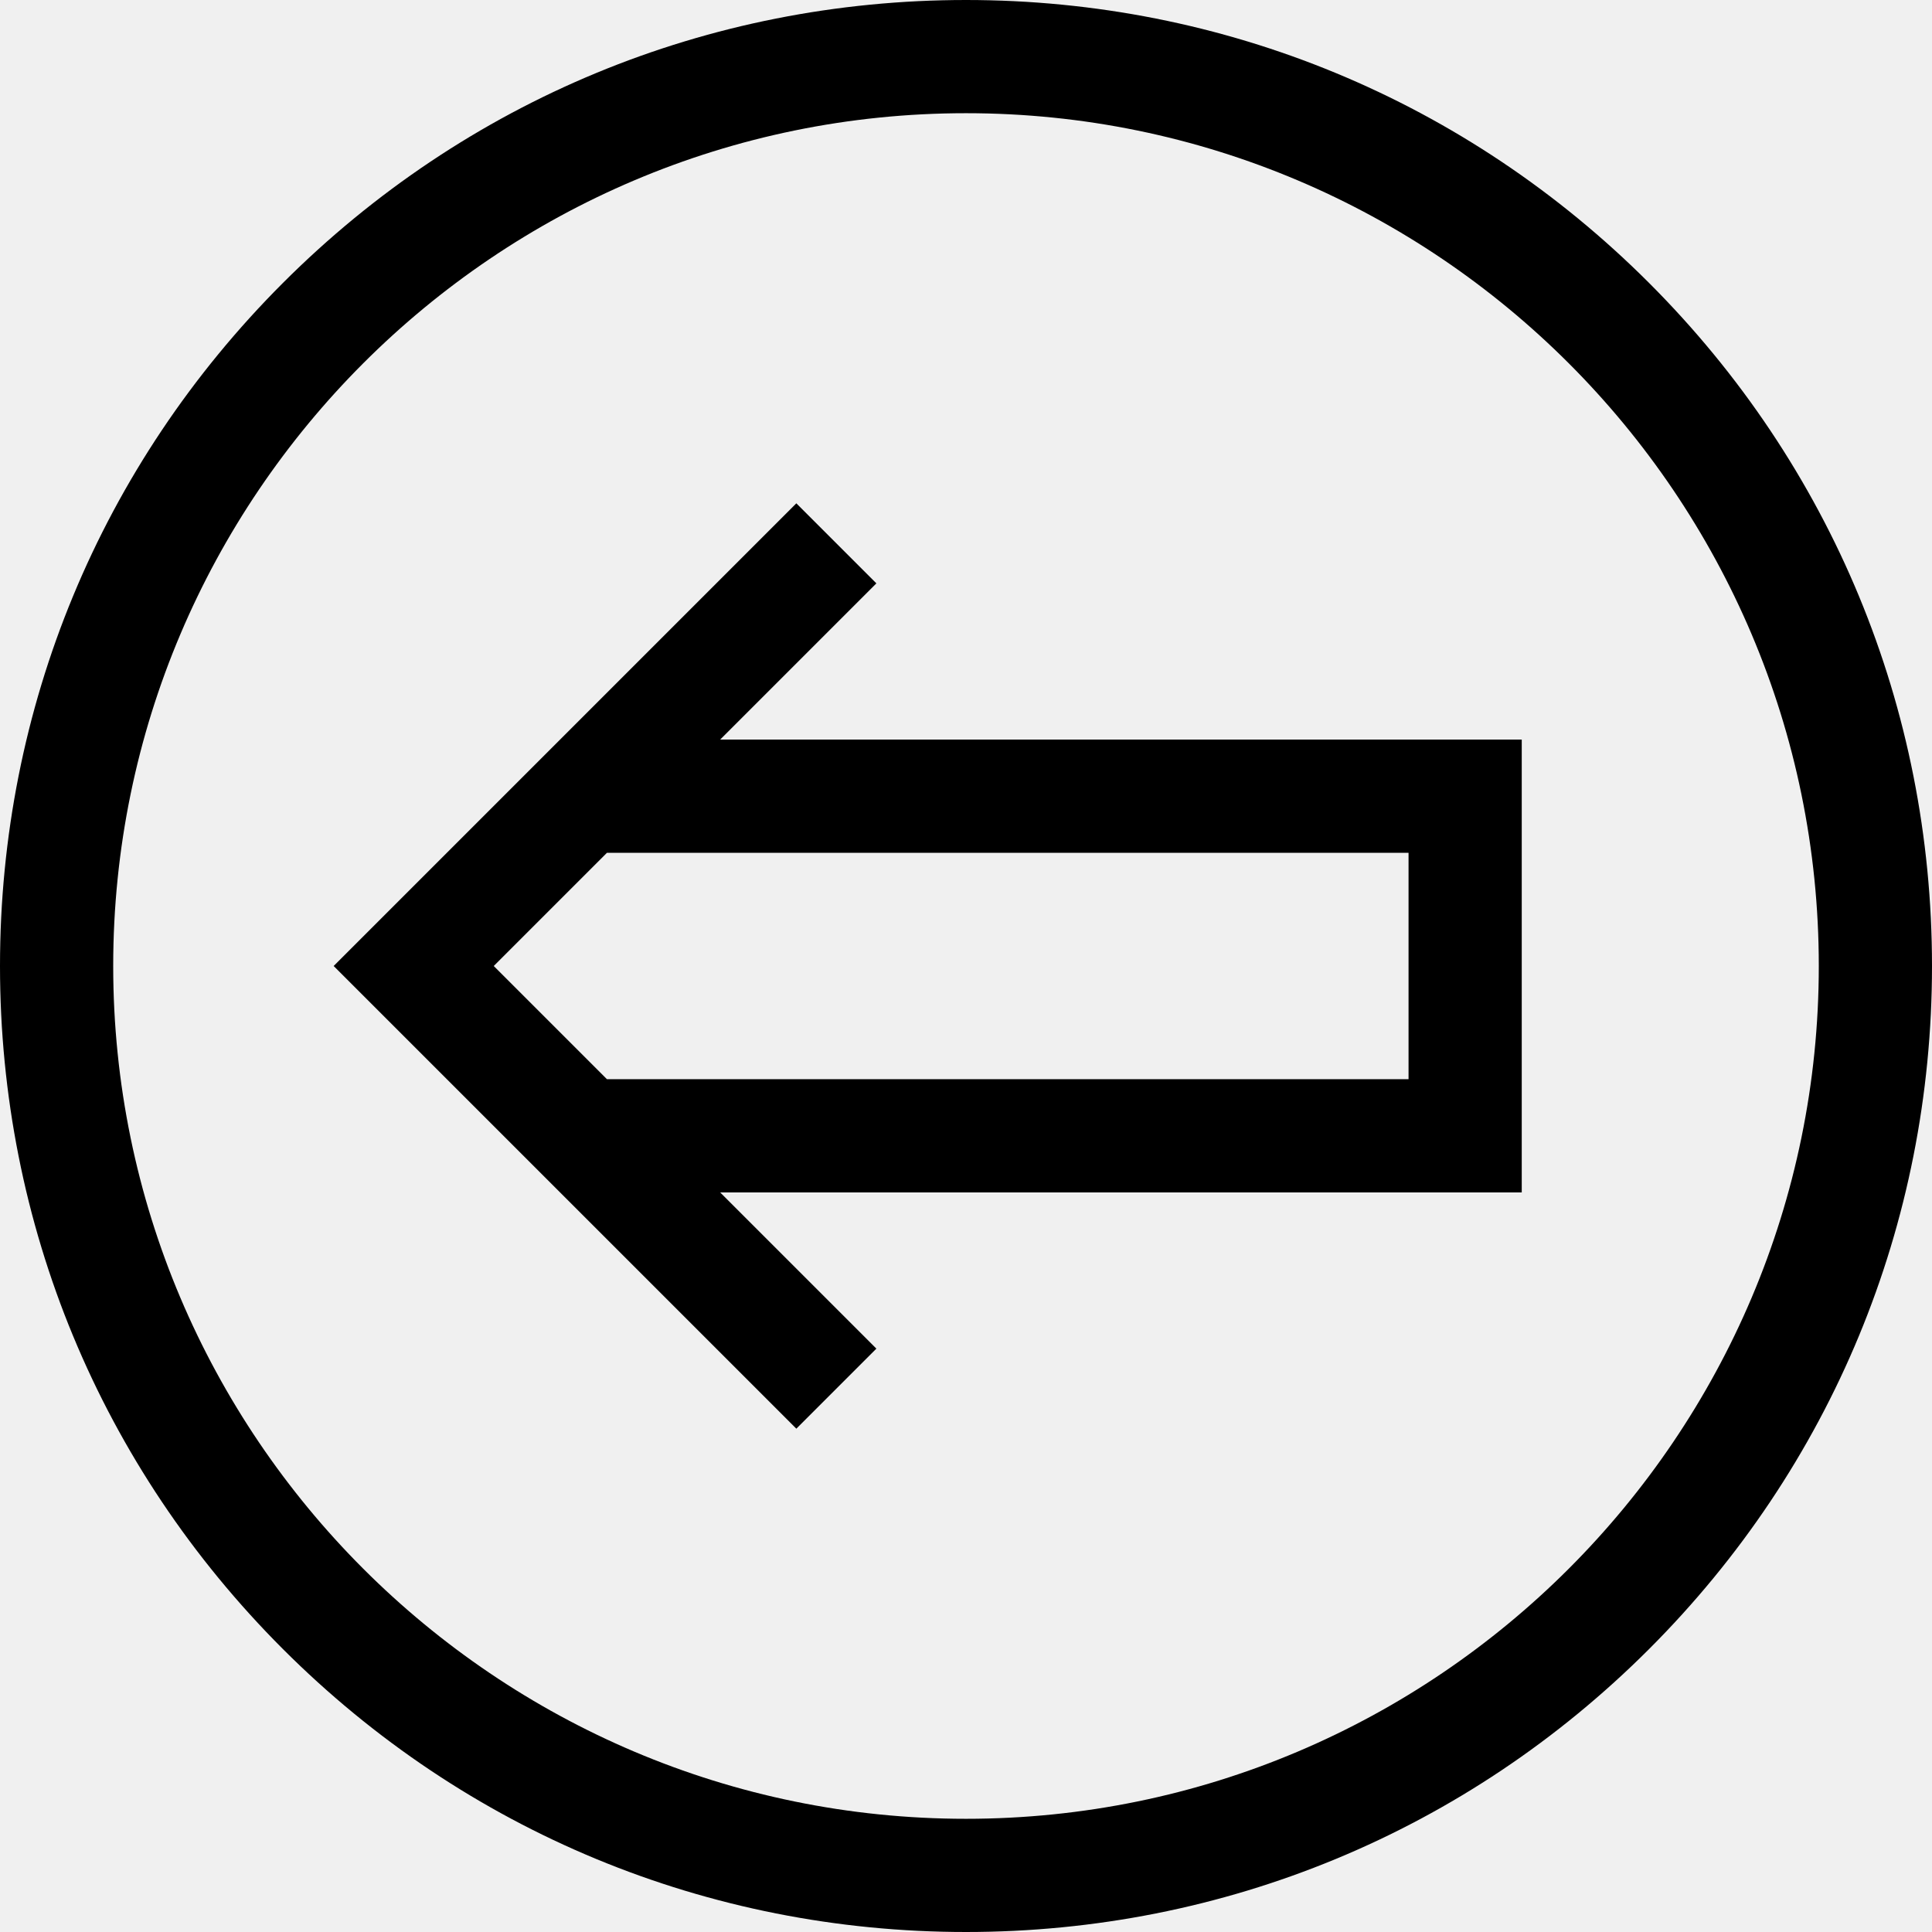
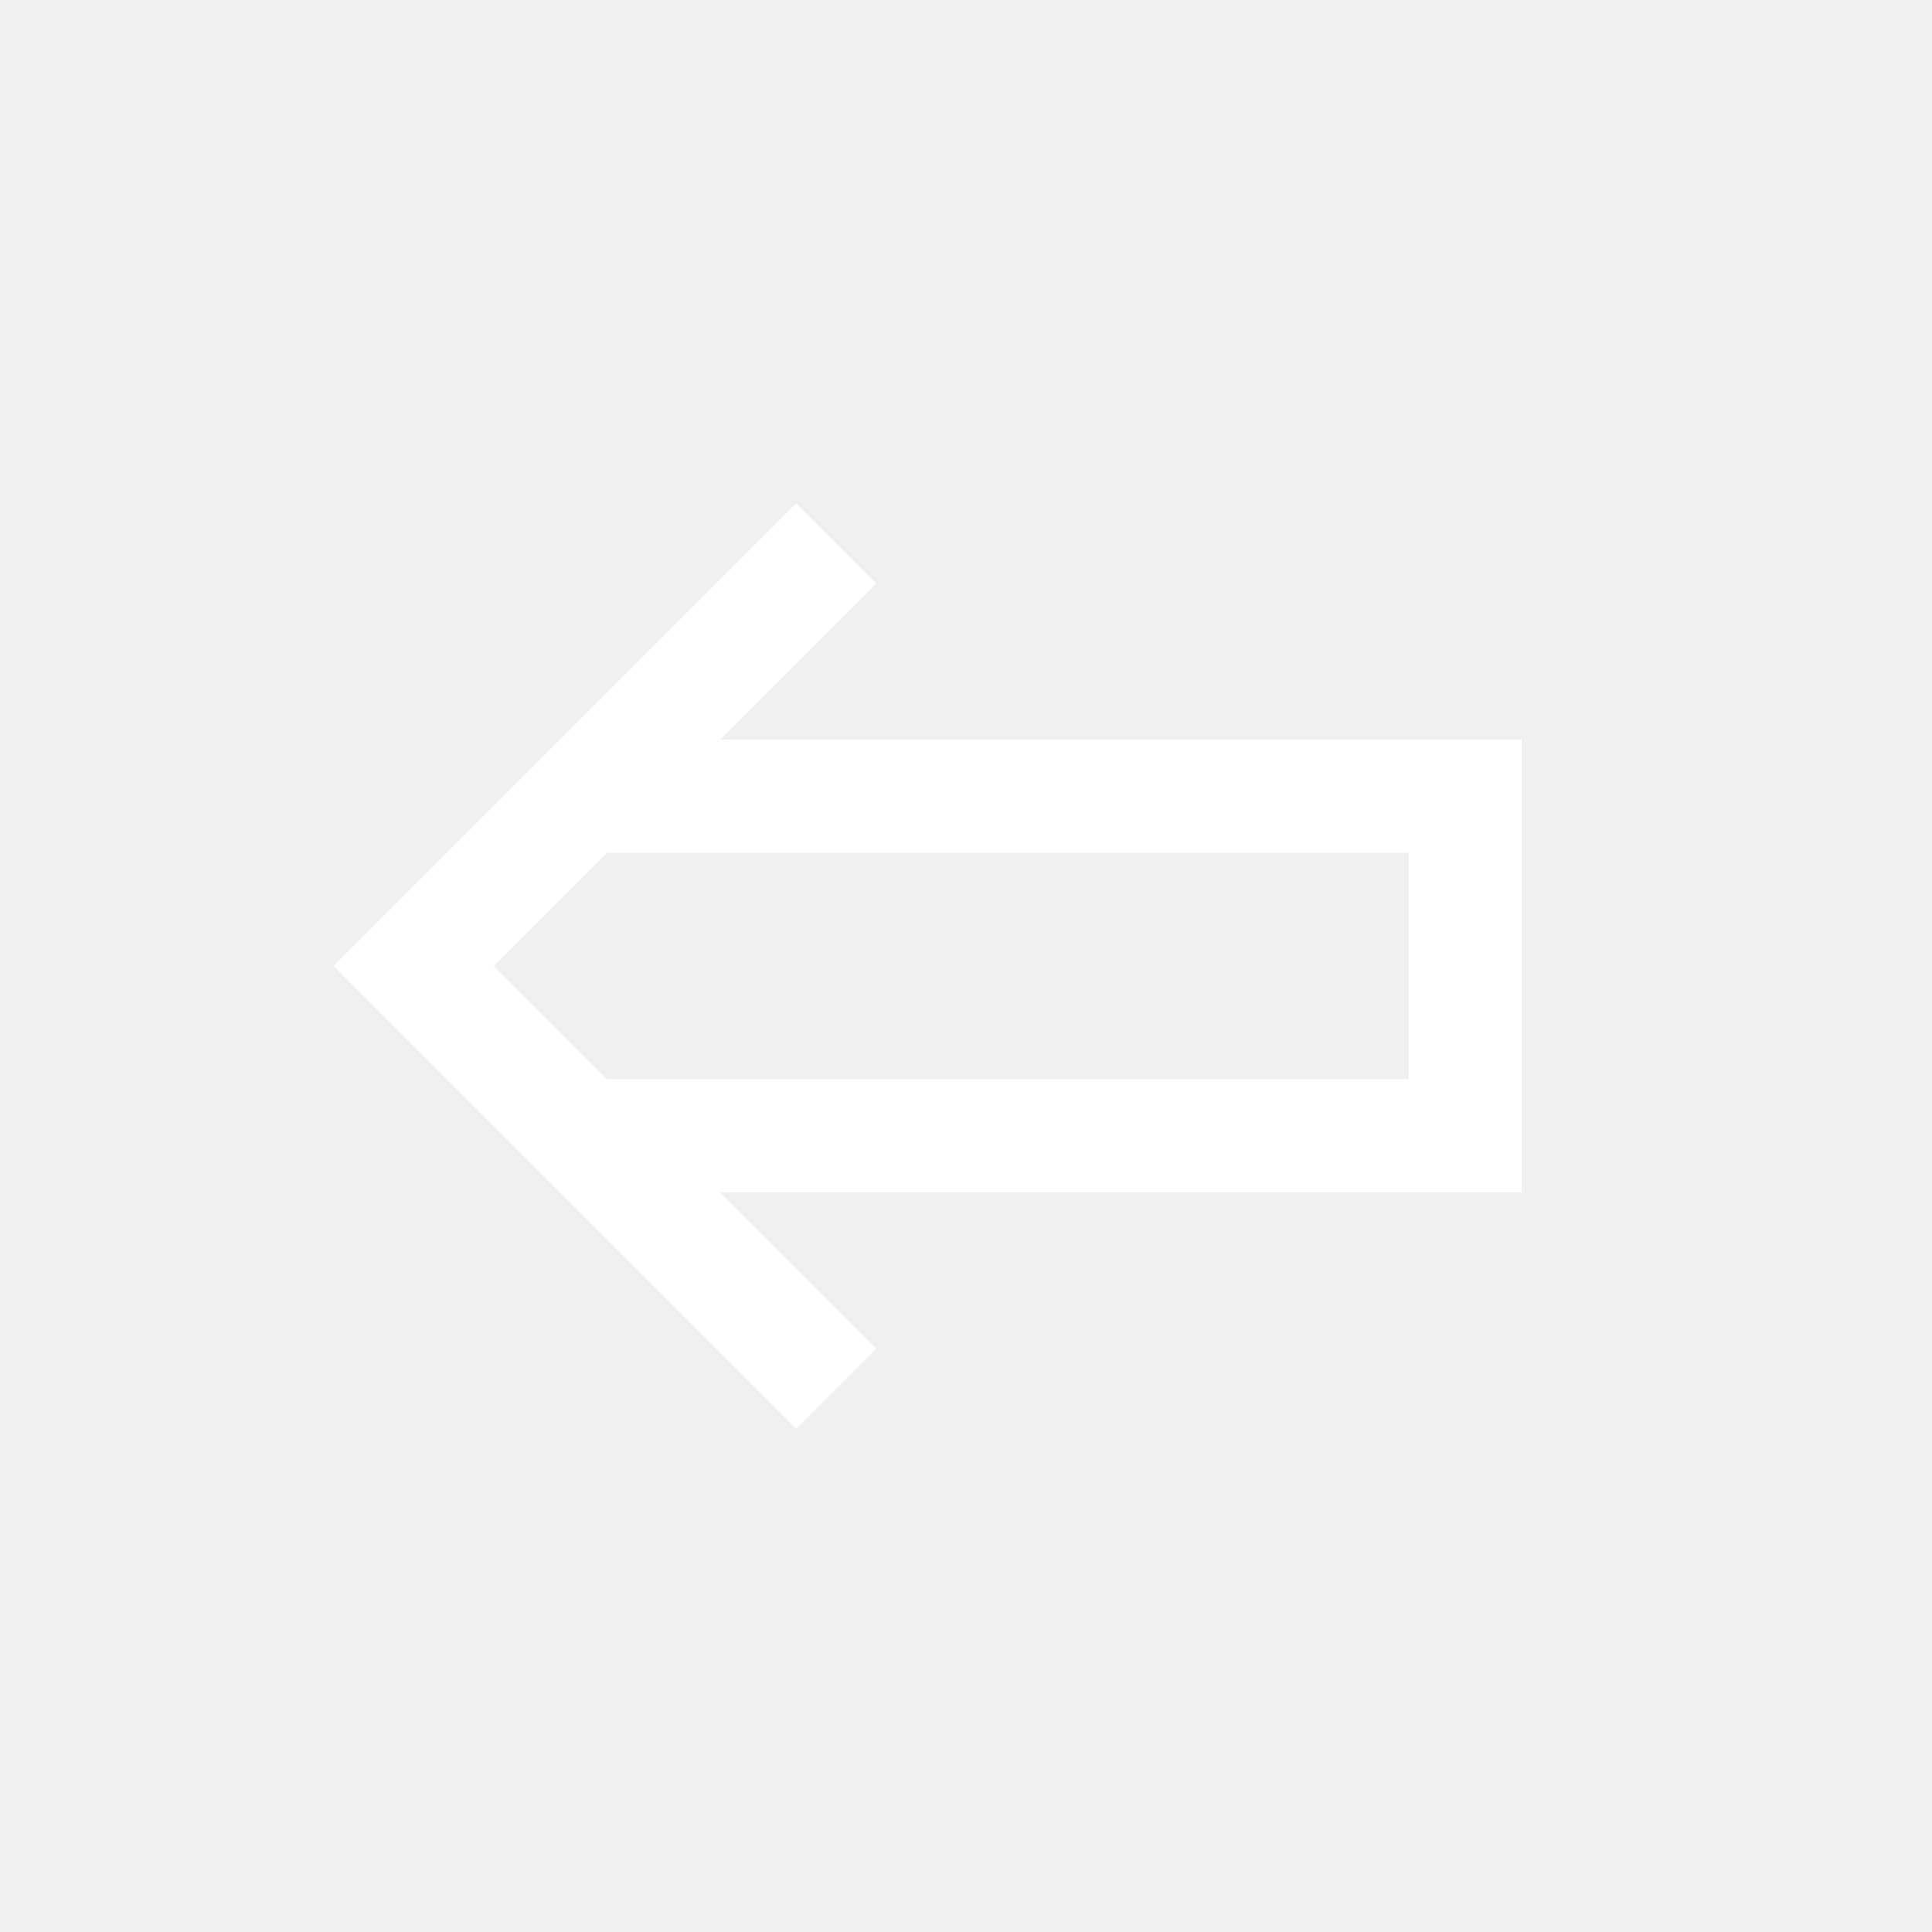
<svg xmlns="http://www.w3.org/2000/svg" id="Capa_1" enable-background="new 0 0 512 512" height="512" viewBox="0 0 512 512" width="512">
  <g>
-     <path d="m437.02 74.98c-48.353-48.351-112.64-74.98-181.02-74.98s-132.667 26.629-181.02 74.98c-48.351 48.353-74.98 112.64-74.98 181.02s26.629 132.667 74.98 181.02c48.353 48.351 112.64 74.98 181.02 74.98s132.667-26.629 181.02-74.98c48.351-48.353 74.98-112.64 74.98-181.02s-26.629-132.667-74.98-181.02zm-181.02 407.02c-124.617 0-226-101.383-226-226s101.383-226 226-226 226 101.383 226 226-101.383 226-226 226z" />
-     <path d="m232.248 154.599-21.213-21.213-122.615 122.614 122.615 122.614 21.213-21.213-41.402-41.401h212.433v-120h-212.433zm141.031 71.401v60h-212.432l-30-30 30-30z" />
+     <path fill="#fff" d="m232.248 154.599-21.213-21.213-122.615 122.614 122.615 122.614 21.213-21.213-41.402-41.401h212.433v-120h-212.433zm141.031 71.401v60h-212.432l-30-30 30-30z" />
  </g>
</svg>
